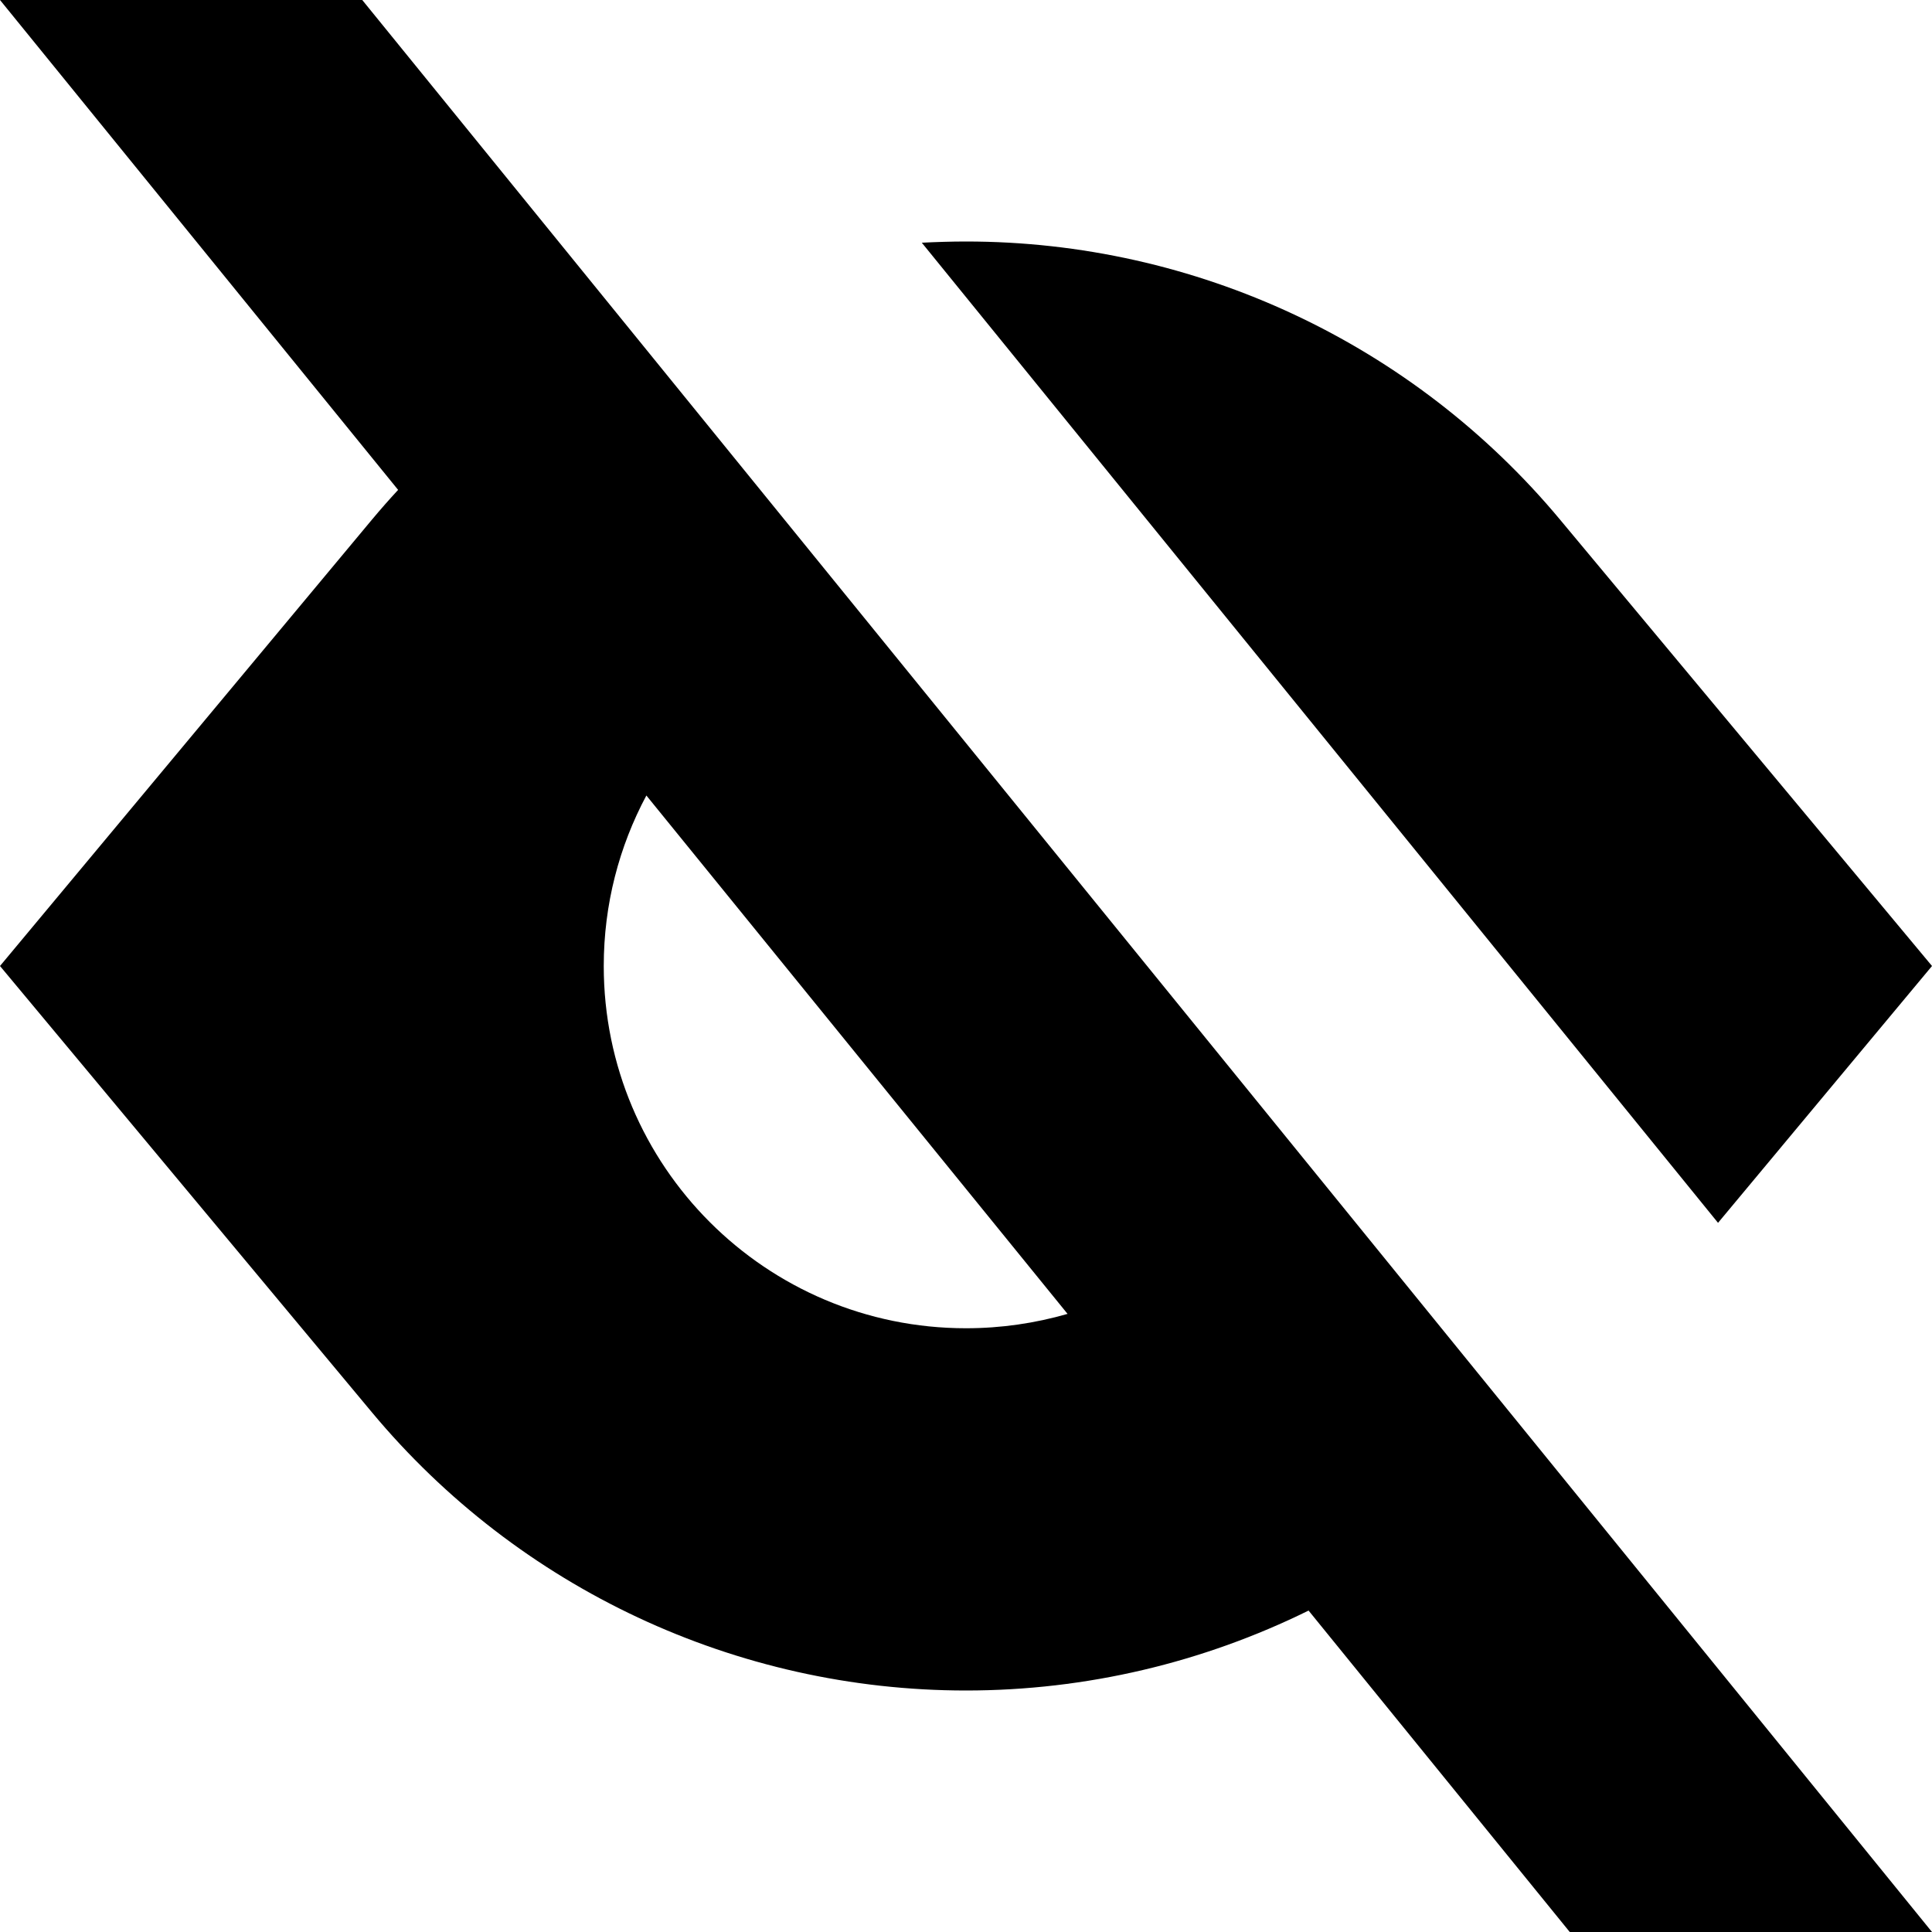
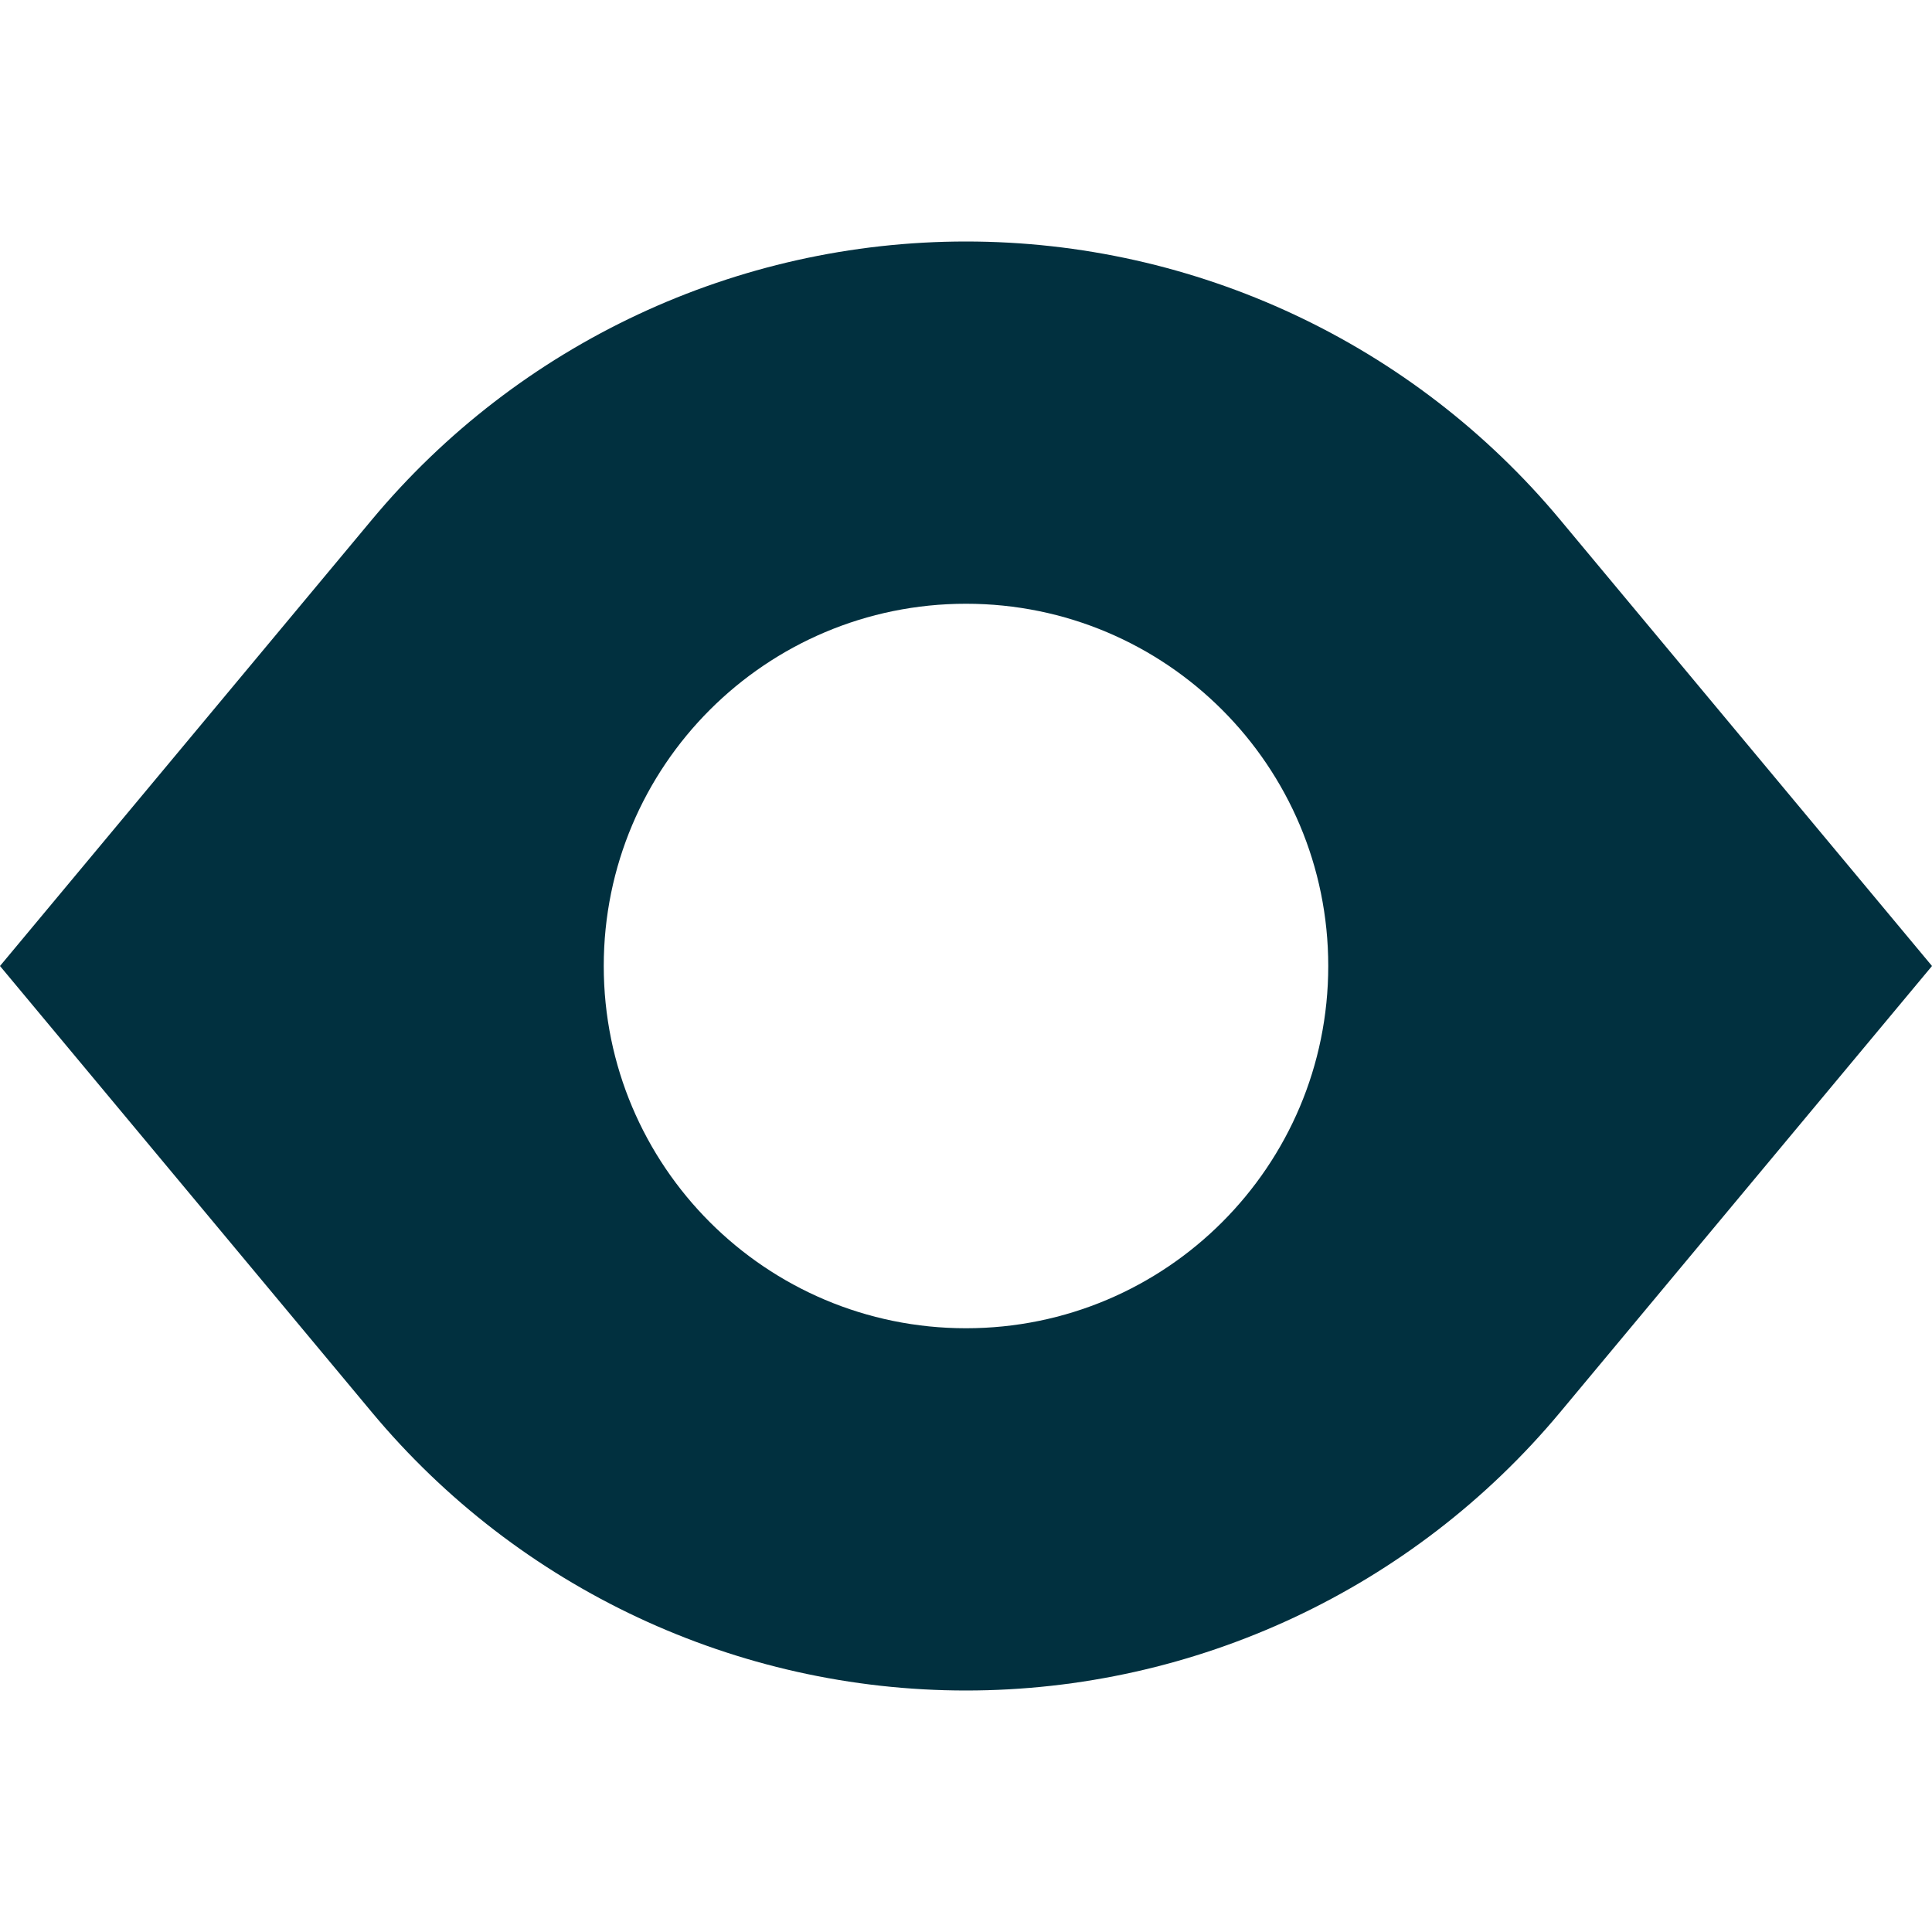
<svg xmlns="http://www.w3.org/2000/svg" width="800px" height="800px" viewBox="0 0 16 16" fill="none">
-   <path fill-rule="evenodd" clip-rule="evenodd" d="M16 16H13L10.837 13.338C9.965 13.768 8.996 14 8 14C6.099 14 4.296 13.156 3.079 11.695L0 8L3.079 4.305C3.15 4.22 3.222 4.138 3.297 4.057L0 0H3L16 16ZM5.353 6.588C5.128 7.009 5 7.489 5 8C5 9.657 6.343 11 8 11C8.292 11 8.574 10.958 8.841 10.881L5.353 6.588Z" fill="#000000" />
-   <path d="M16 8L14.228 10.127L7.634 2.01C7.755 2.004 7.877 2 8 2C9.901 2 11.704 2.844 12.921 4.305L16 8Z" fill="#000000" />
+   <g id="SVGRepo_bgCarrier" stroke-width="0" />
+   <g id="SVGRepo_tracerCarrier" stroke-linecap="round" stroke-linejoin="round" />
+   <g id="SVGRepo_iconCarrier">
+     <path fill-rule="evenodd" clip-rule="evenodd" d="M0 8L3.079 4.305C4.296 2.844 6.099 2 8 2C9.901 2 11.704 2.844 12.921 4.305L16 8L12.921 11.695C11.704 13.156 9.901 14 8 14C6.099 14 4.296 13.156 3.079 11.695L0 8ZM8 11C9.657 11 11 9.657 11 8C11 6.343 9.657 5 8 5C6.343 5 5 6.343 5 8C5 9.657 6.343 11 8 11Z" fill="#01303f" />
+   </g>
</svg>
